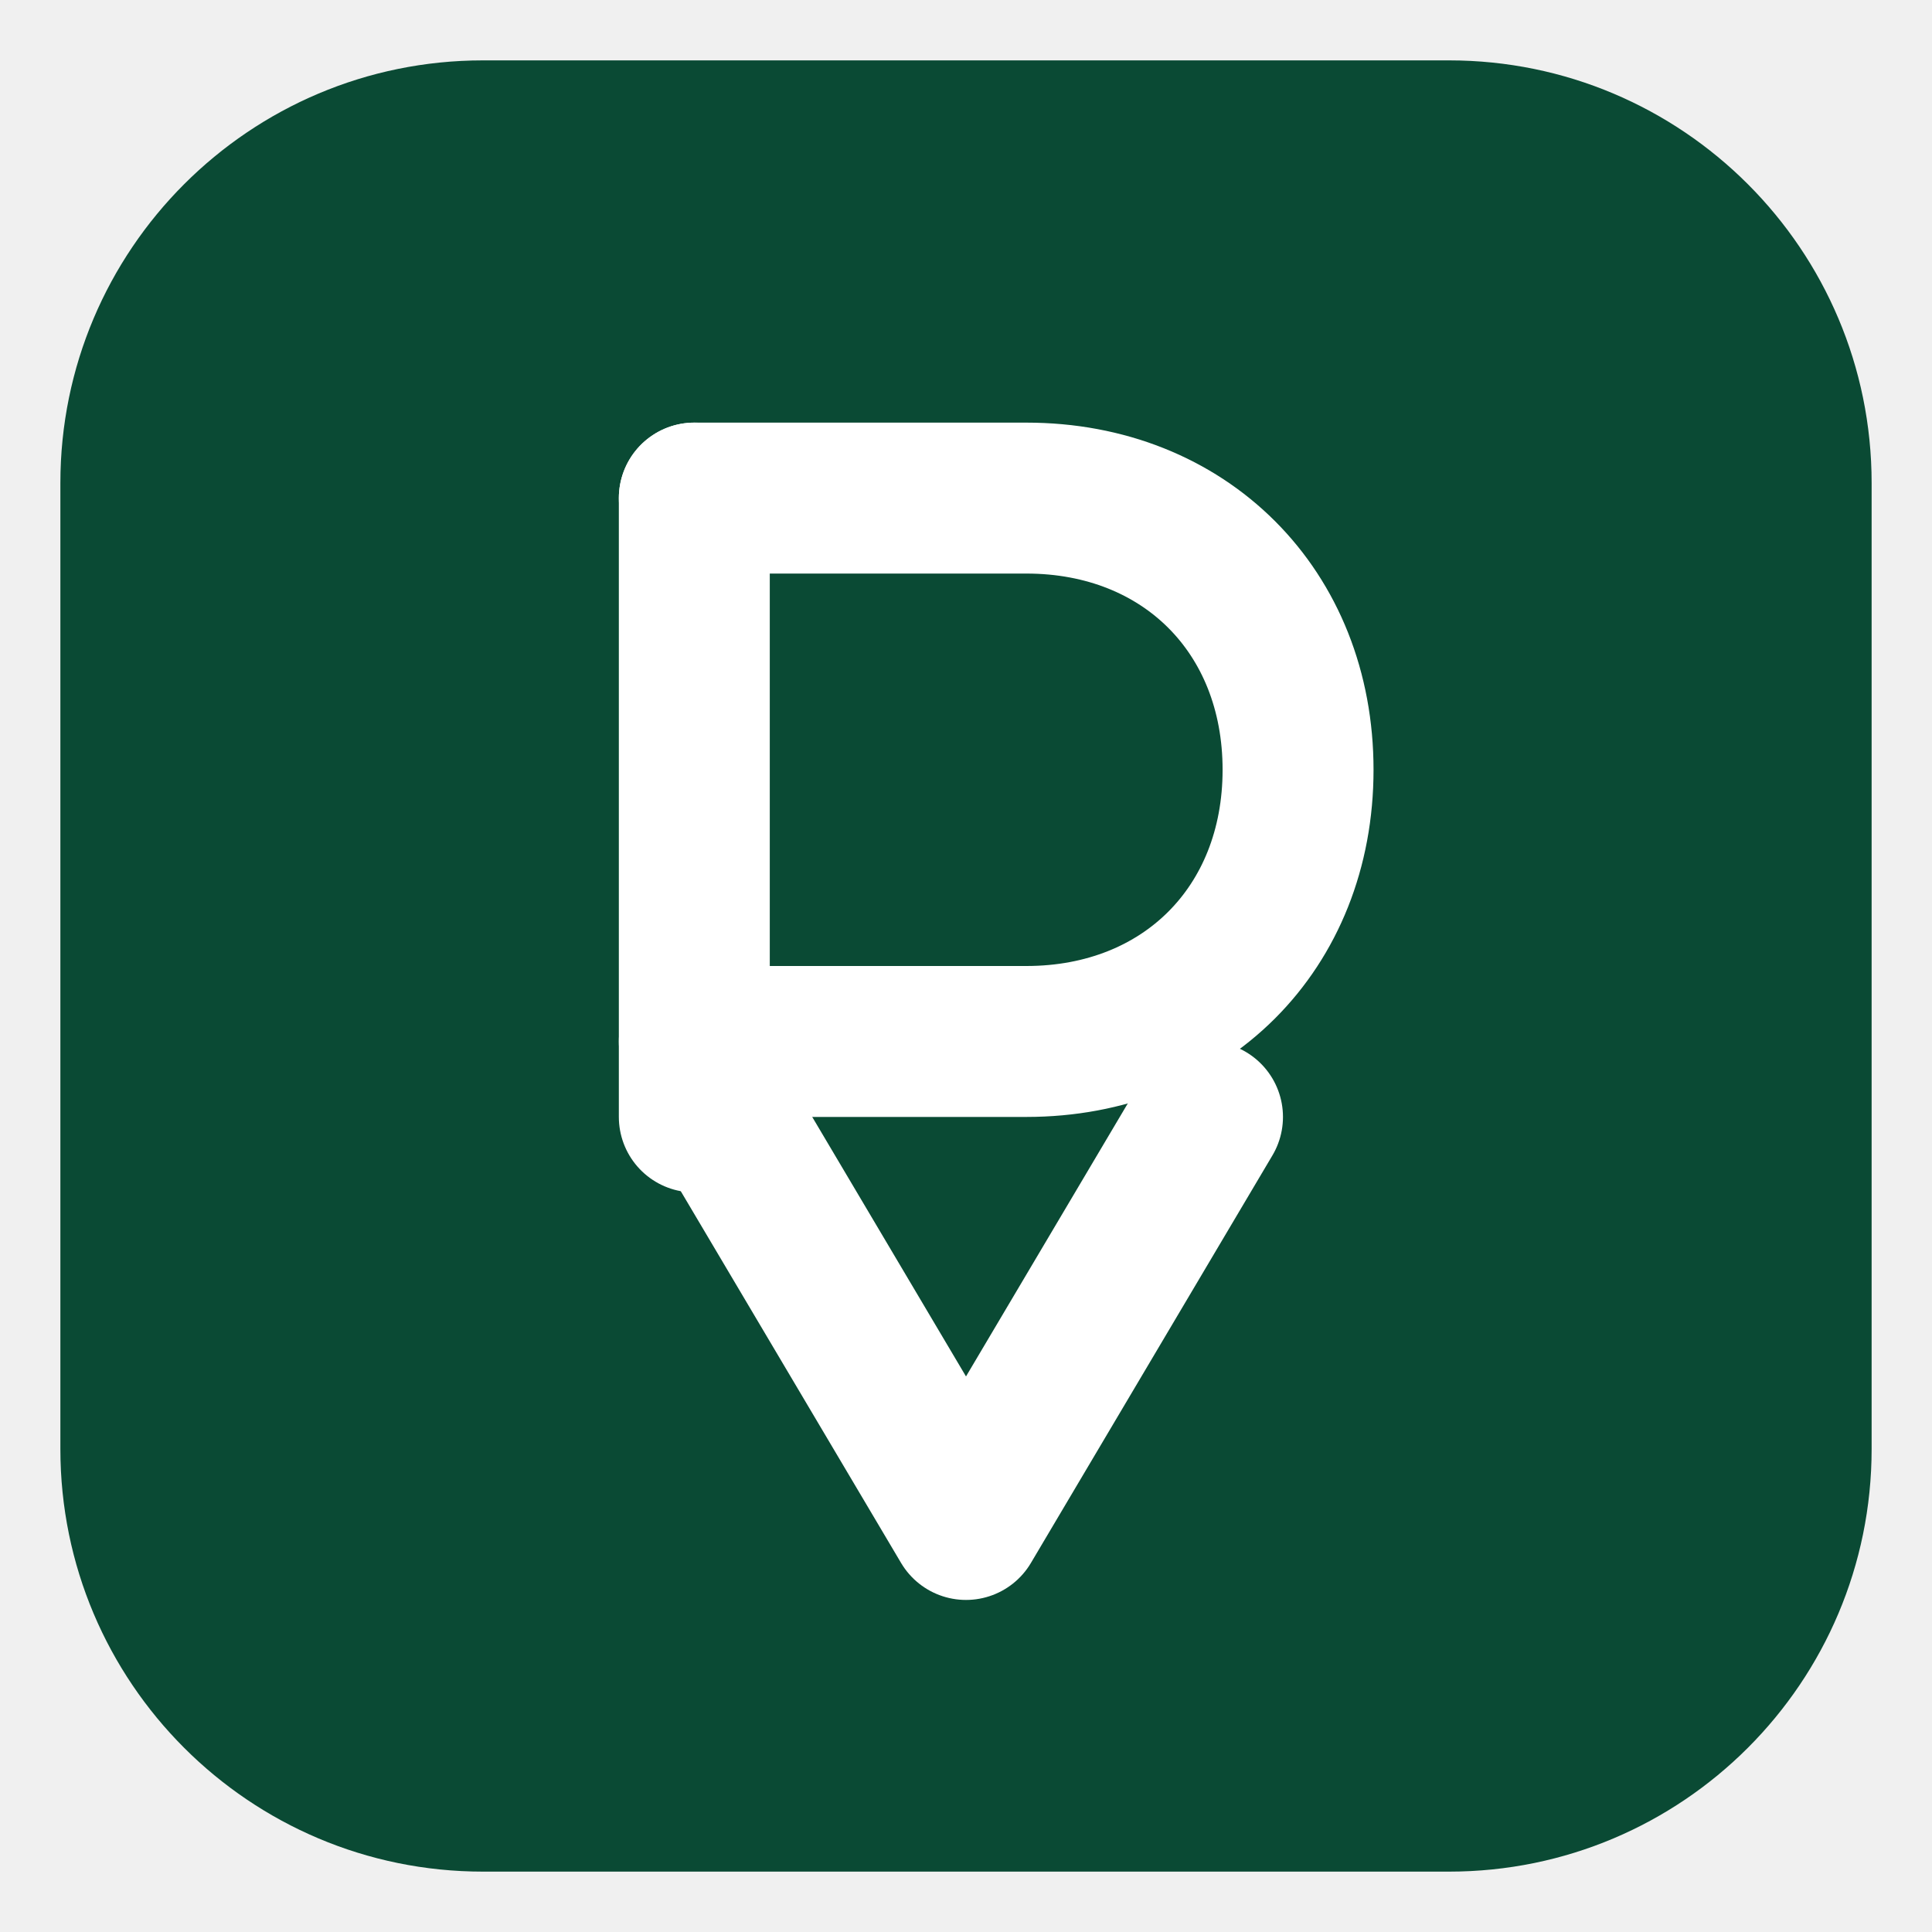
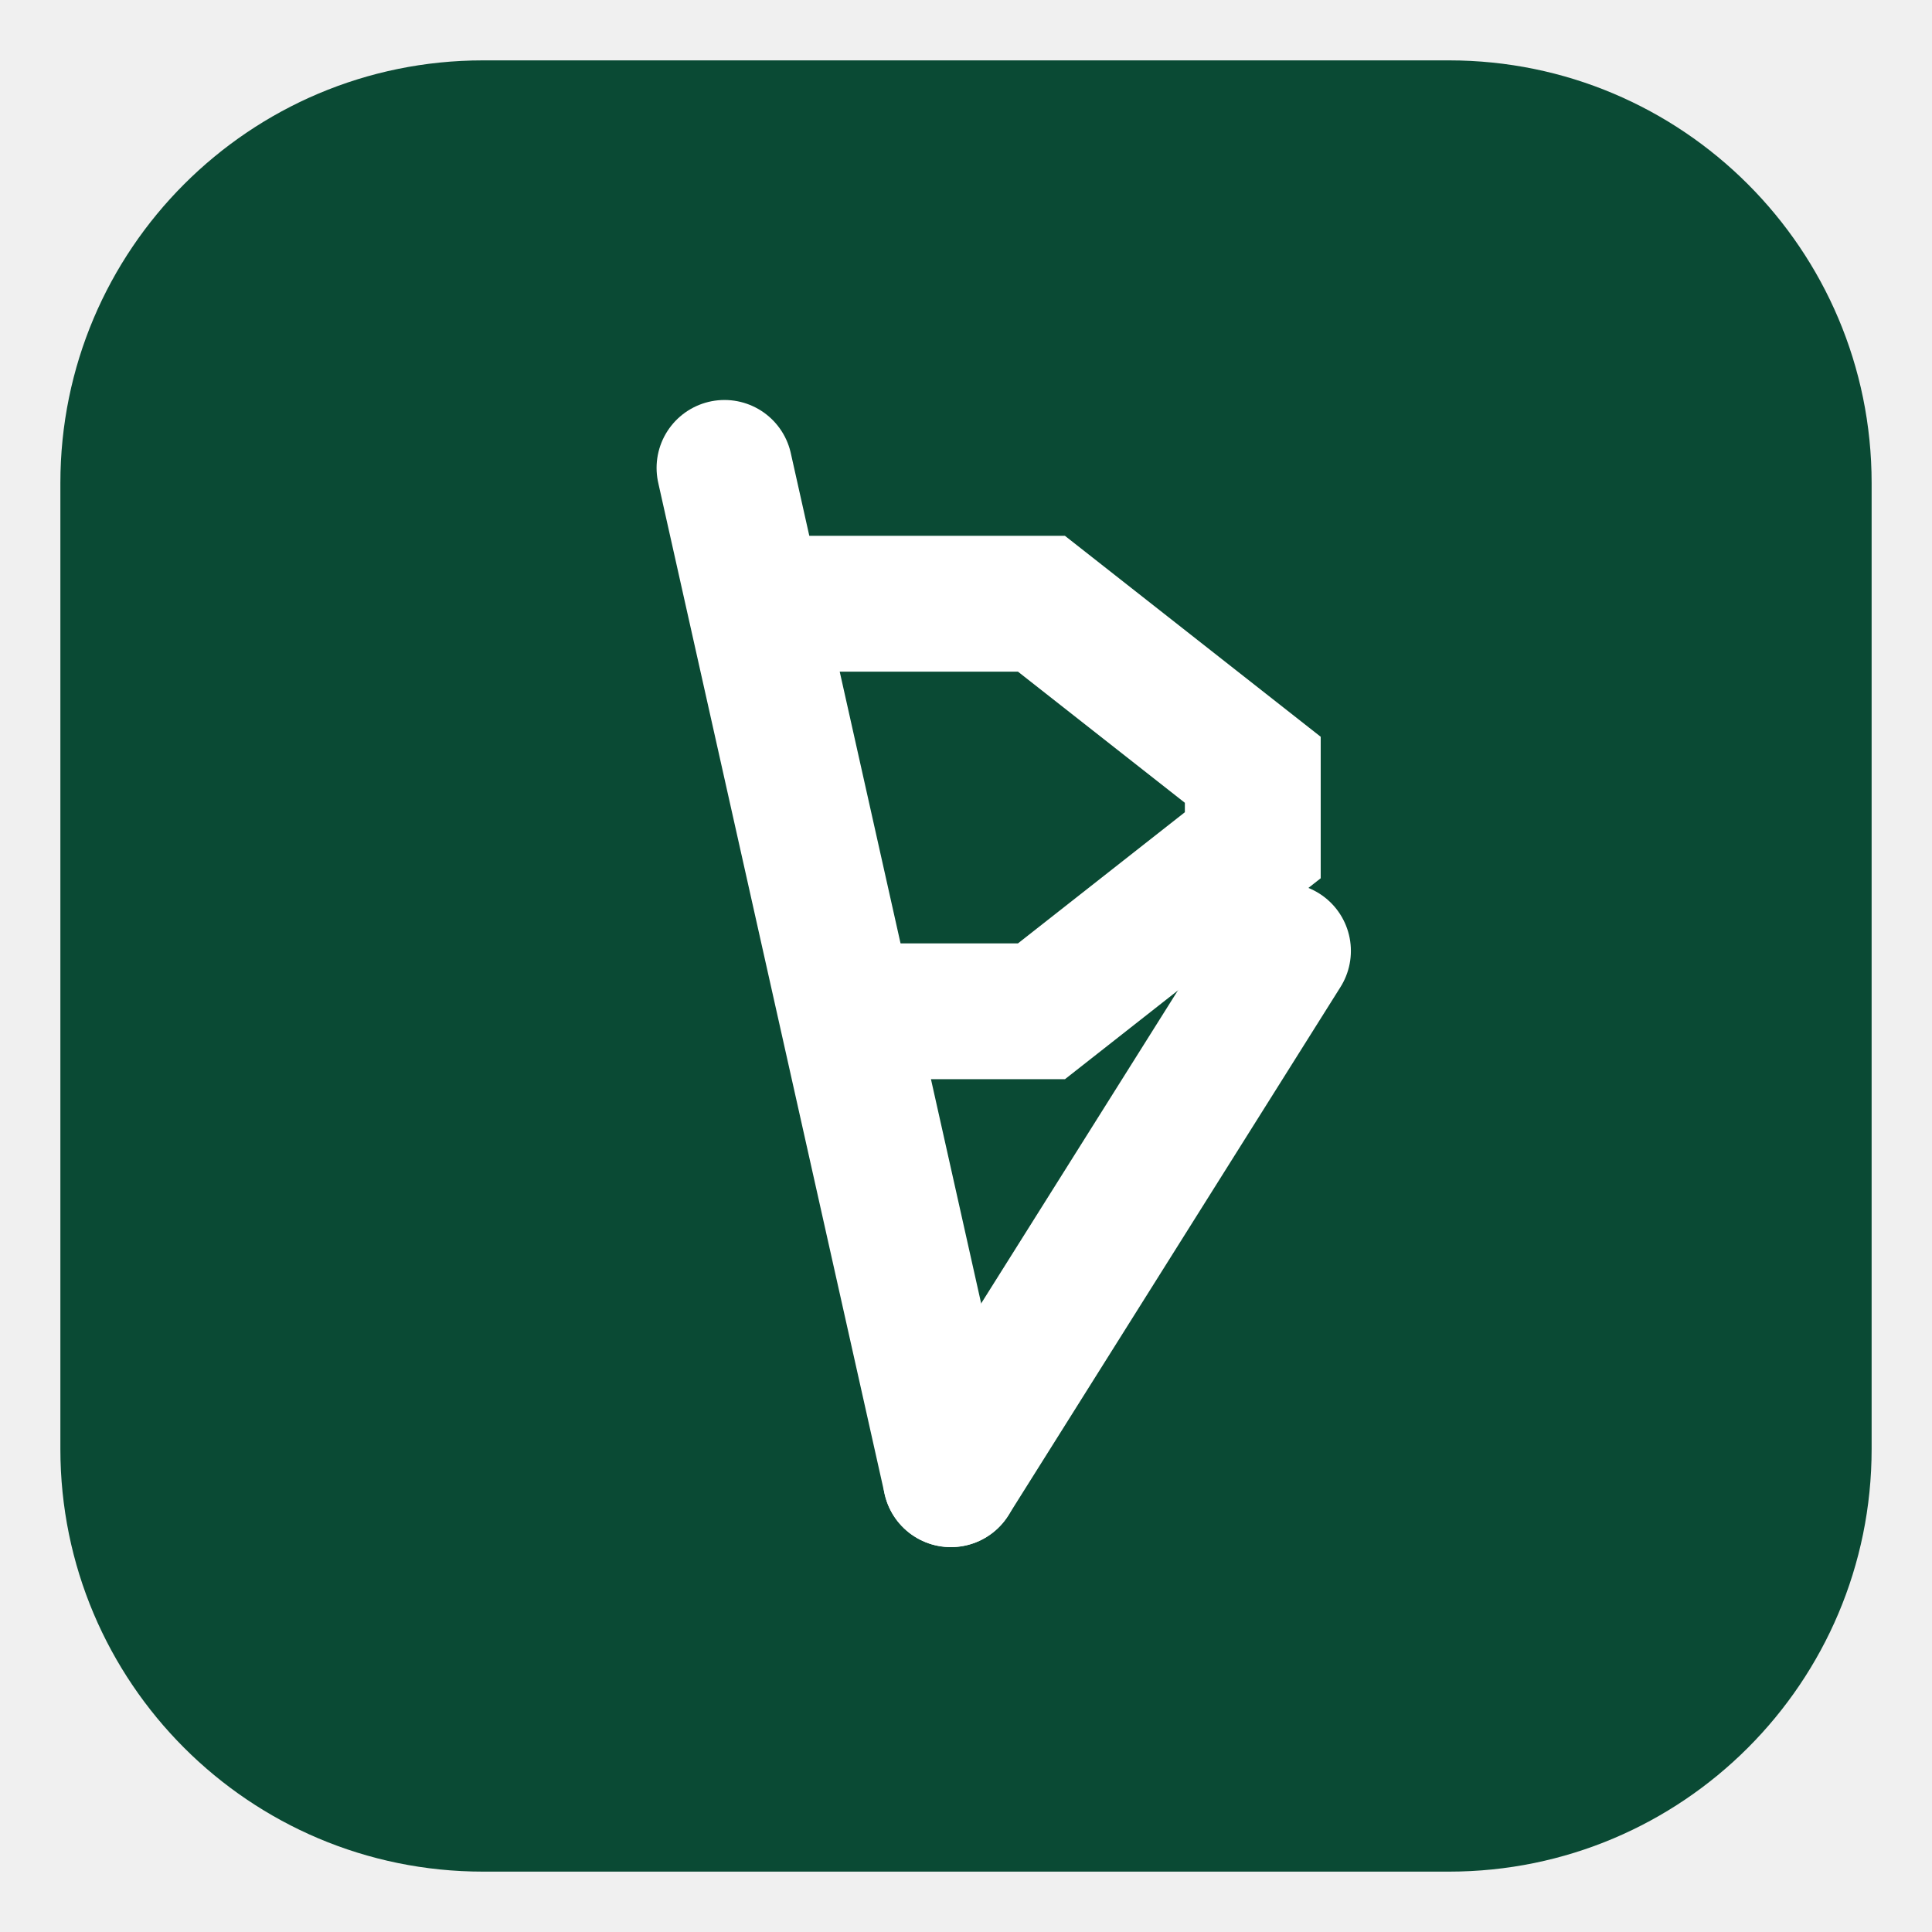
- <svg xmlns="http://www.w3.org/2000/svg" width="256" height="256" viewBox="0 0 256 256" fill="none" aria-label="PaircView PV monogram with subtle touch">
+ <svg xmlns="http://www.w3.org/2000/svg" width="256" height="256" viewBox="0 0 256 256" fill="none" aria-label="PaircView angular tactical PV monogram">
  <rect x="8" y="8" width="240" height="240" rx="56" fill="#0A4A34" />
-   <path d="M92 66V148" stroke="#FFFFFF" stroke-width="20" stroke-linecap="round" stroke-linejoin="round" shape-rendering="geometricPrecision" />
-   <path d="M92 66H136C157 66 172 81 172 102C172 123 157 138 136 138H92" stroke="#FFFFFF" stroke-width="20" stroke-linecap="round" stroke-linejoin="round" shape-rendering="geometricPrecision" />
-   <path d="M96 148L128 202L160 148" stroke="#FFFFFF" stroke-width="20" stroke-linecap="round" stroke-linejoin="round" shape-rendering="geometricPrecision" />
+   <path d="M96 62L126 196" stroke="#FFFFFF" stroke-width="18" stroke-linecap="round" stroke-linejoin="miter" shape-rendering="geometricPrecision" />
+   <path d="M102 80H138L166 102V112L138 134H114" stroke="#FFFFFF" stroke-width="18" stroke-linecap="round" stroke-linejoin="miter" shape-rendering="geometricPrecision" />
+   <path d="M126 196L170 126" stroke="#FFFFFF" stroke-width="18" stroke-linecap="round" stroke-linejoin="miter" shape-rendering="geometricPrecision" />
</svg>
